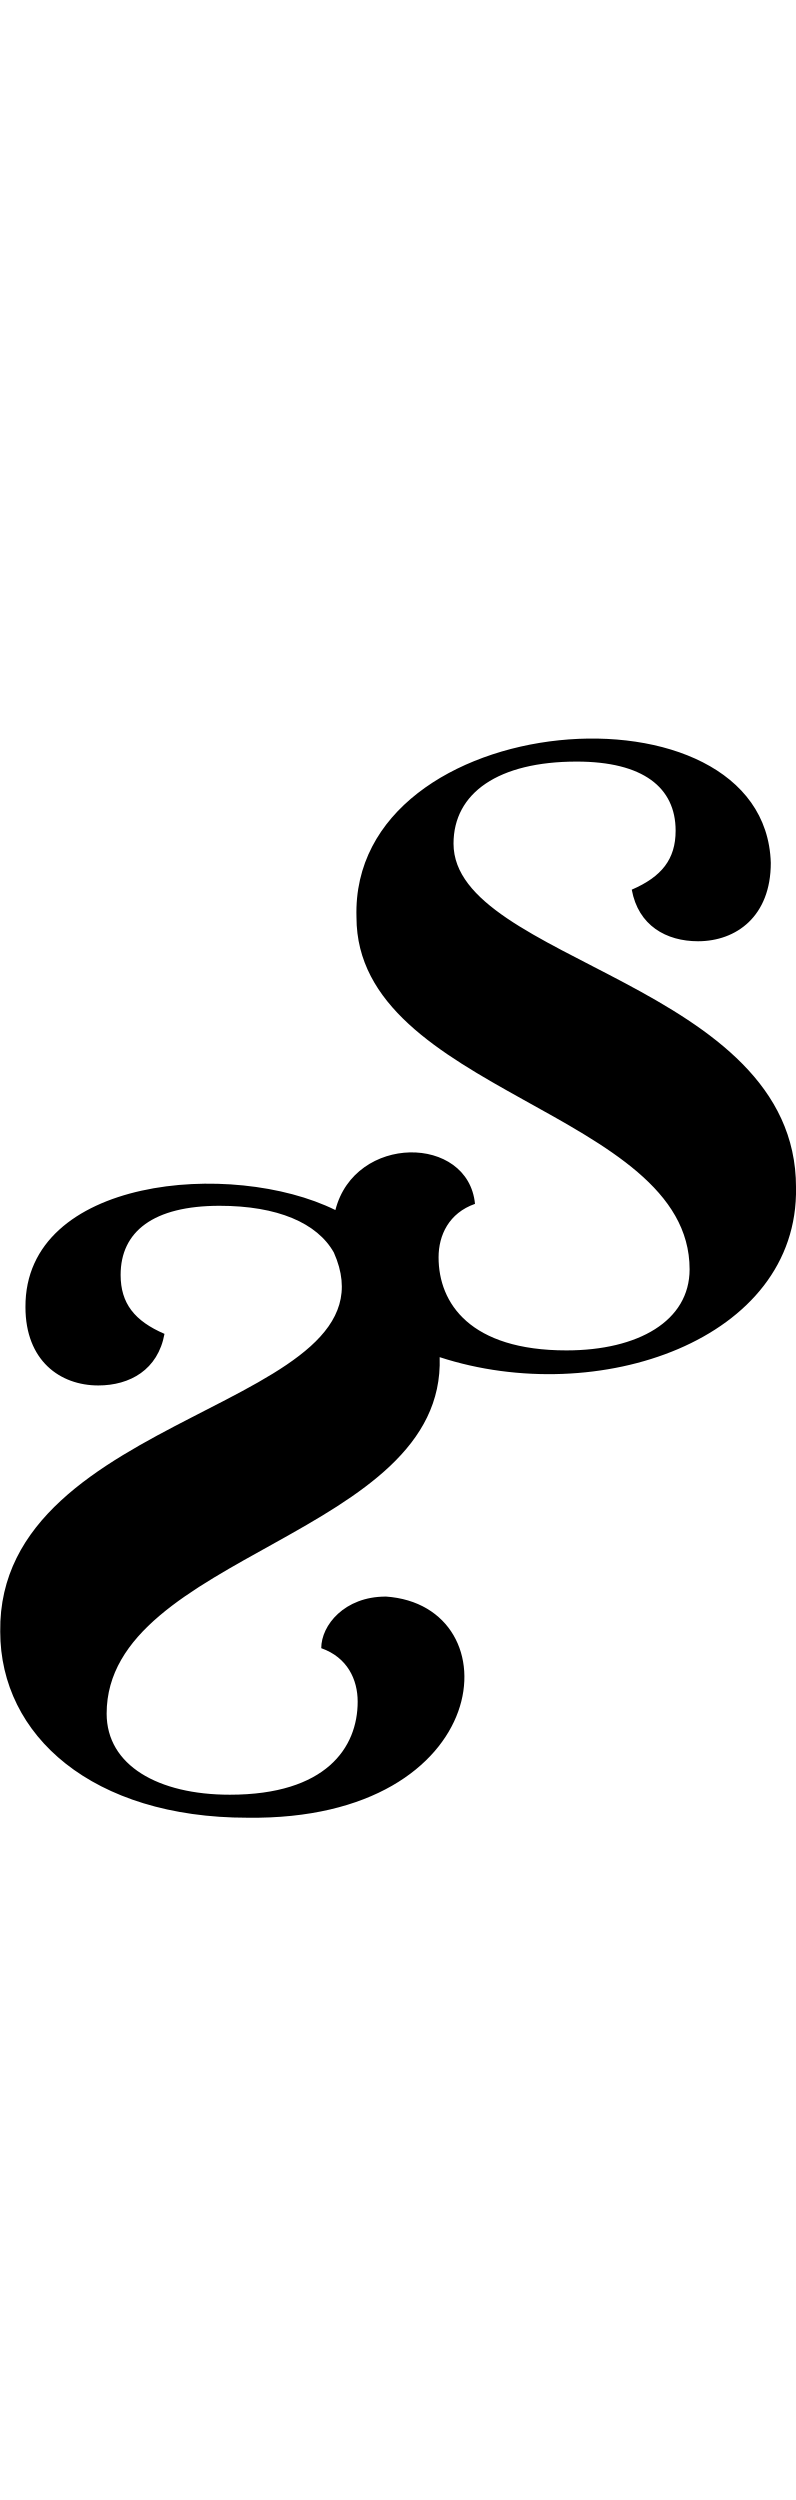
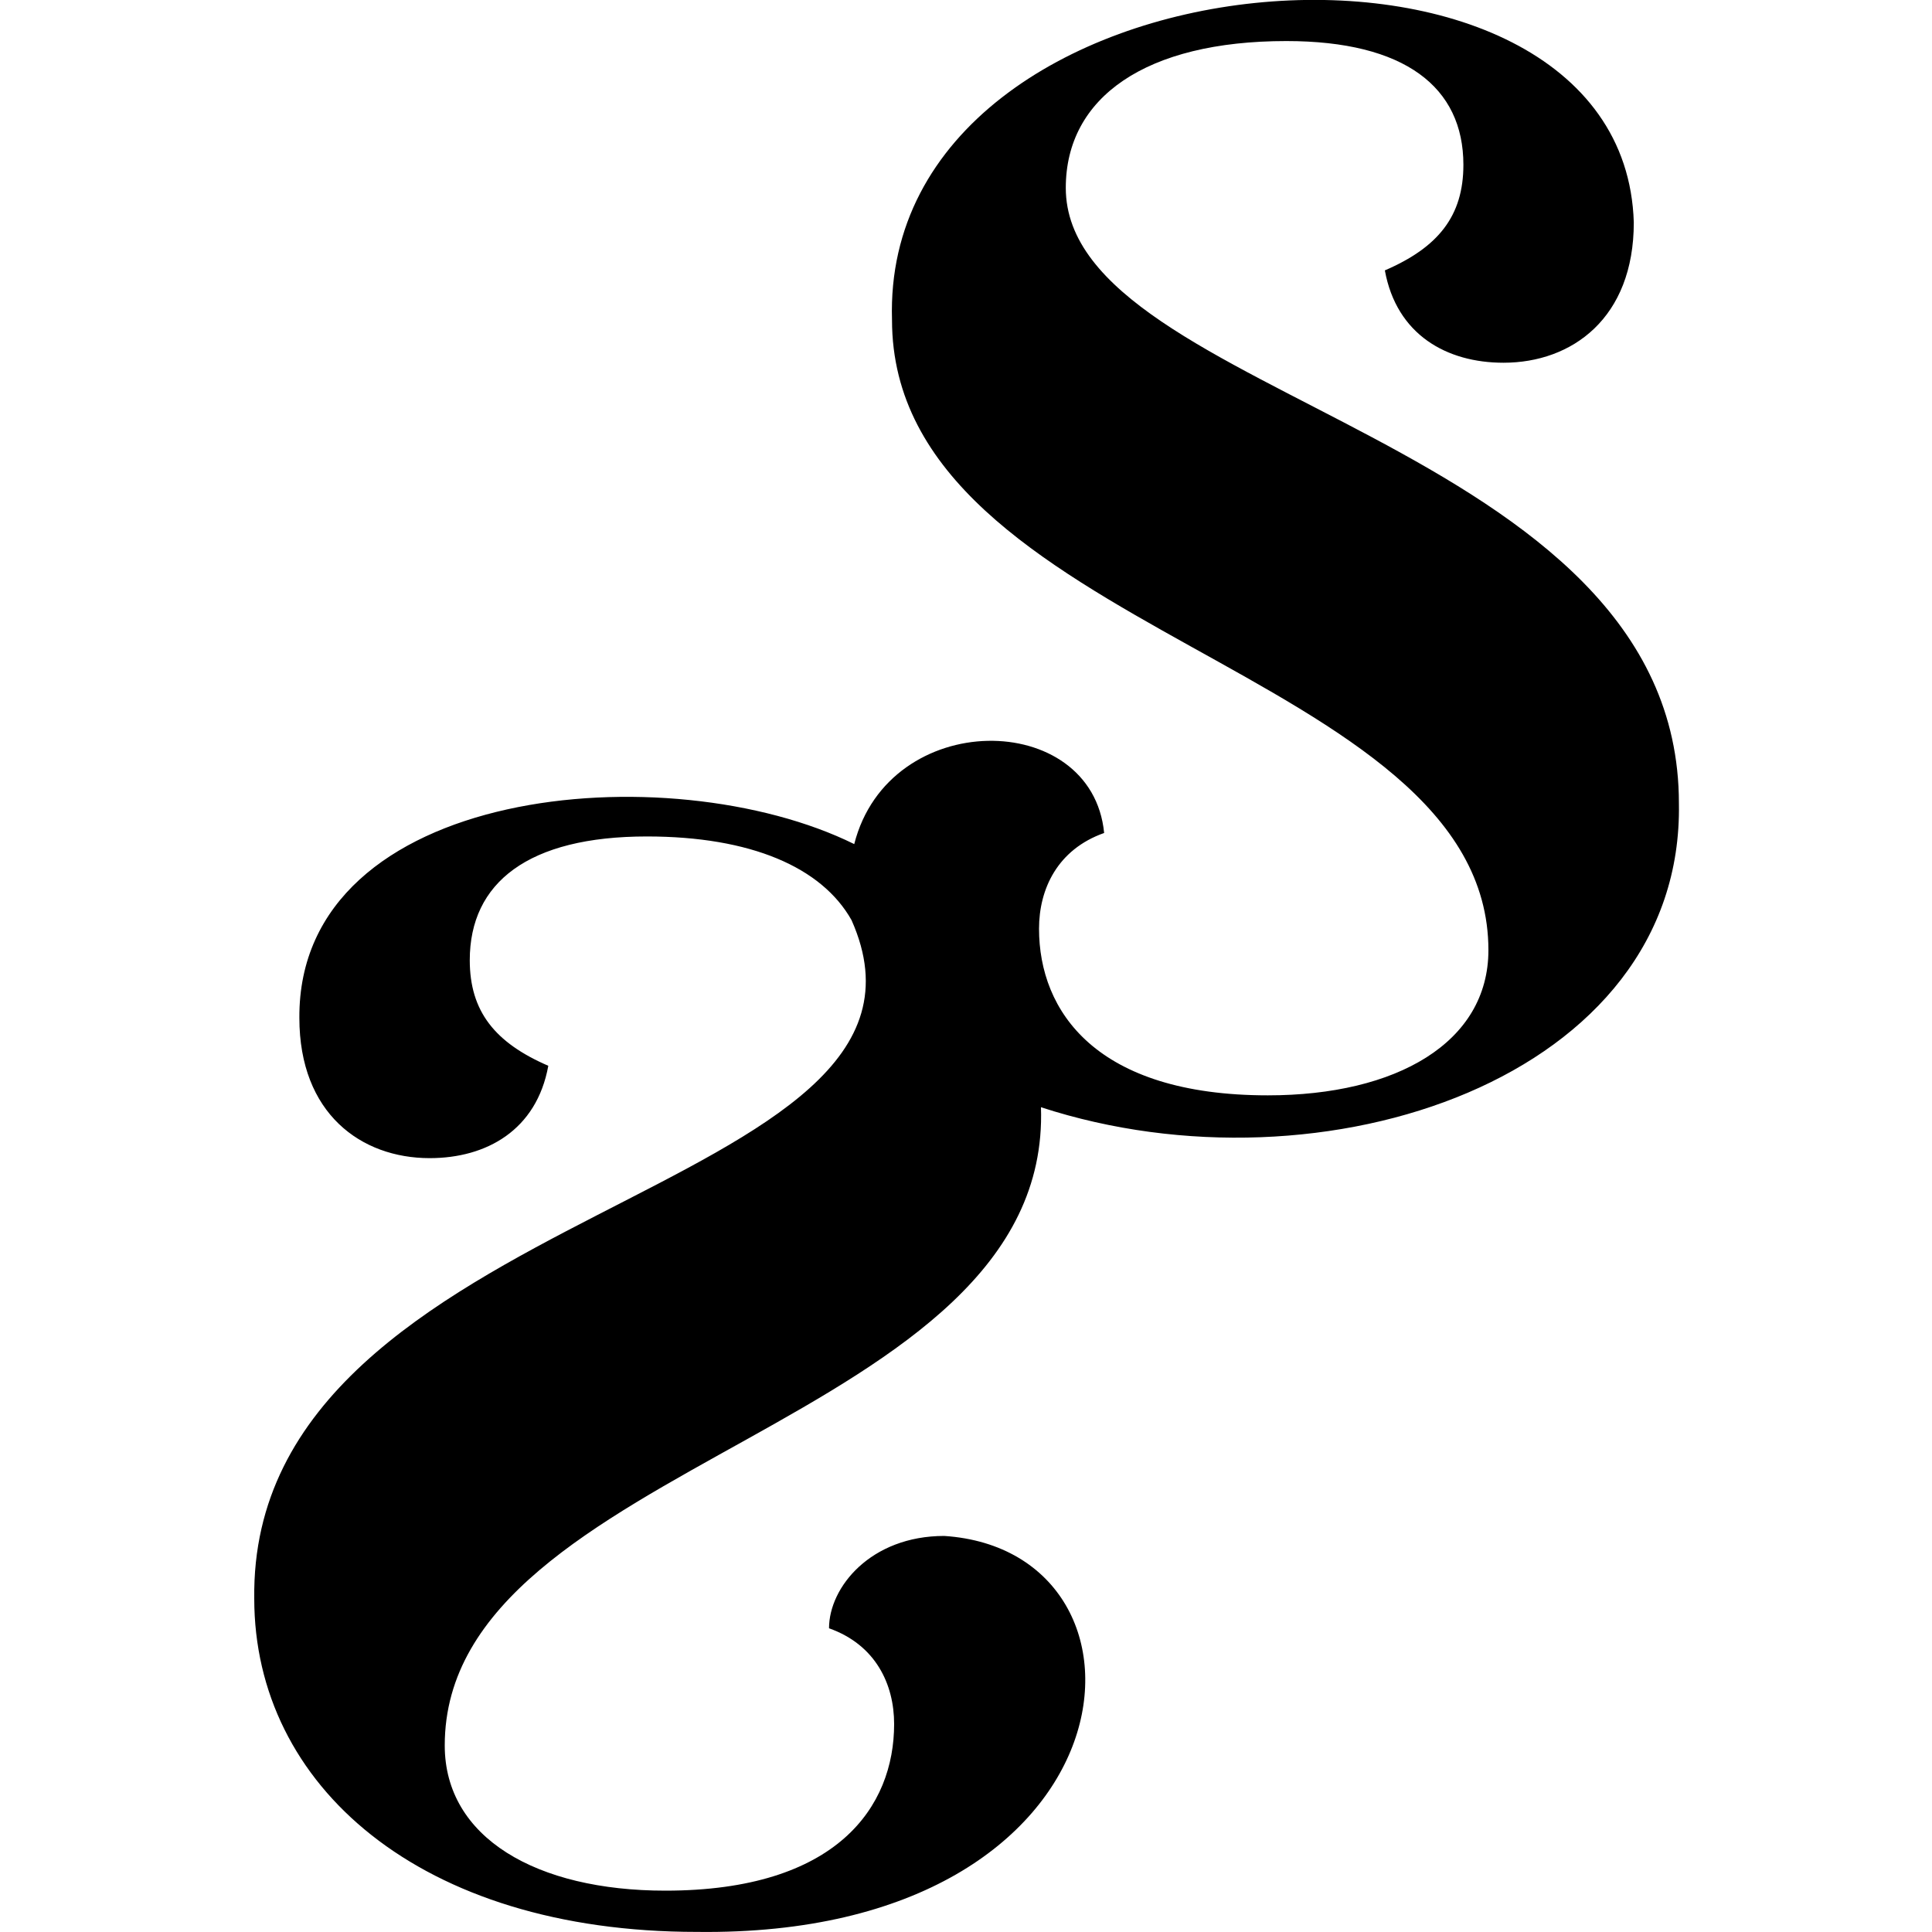
- <svg xmlns="http://www.w3.org/2000/svg" height="44" viewBox="0 0 14 44" width="14">
-   <path d="m6.787 28.1c-.723 0-1.133.503-1.133.908.46.162.641.551.641.941 0 .811-.558 1.638-2.25 1.638-1.265 0-2.168-.519-2.168-1.427-.001-2.811 5.969-3.125 5.861-6.274 2.781.907 6.32-.292 6.272-2.988 0-3.601-6.028-3.974-6.028-6.05 0-.892.788-1.444 2.168-1.444 1.166 0 1.741.454 1.741 1.216 0 .503-.246.811-.772 1.038.115.633.608.908 1.166.908.673 0 1.281-.438 1.281-1.379-.099-3.313-7.406-2.761-7.292.957-0 3.082 5.863 3.406 5.863 6.196 0 .908-.903 1.427-2.168 1.427-1.692 0-2.25-.827-2.25-1.638 0-.389.181-.779.641-.941-.119-1.22-2.116-1.232-2.457.109-1.816-.896-5.468-.582-5.455 1.708 0 .941.608 1.379 1.281 1.379.558 0 1.051-.276 1.166-.908-.526-.227-.772-.535-.772-1.038 0-.762.575-1.216 1.741-1.216 1.022 0 1.72.303 2.012.823 1.22 2.741-5.923 2.765-5.872 6.671-0 1.833 1.626 3.276 4.352 3.276 4.375.055 4.704-3.741 2.431-3.893" />
+ <svg xmlns="http://www.w3.org/2000/svg" height="20" viewBox="0 0 20 20" width="20">
+   <path d="m9.775 15.9c-.761 0-1.193.53-1.193.956.484.171.674.581.674.991 0 .854-.588 1.725-2.369 1.725-1.332 0-2.283-.547-2.283-1.503-.001-2.96 6.286-3.291 6.172-6.607 2.929.955 6.655-.308 6.604-3.146 0-3.792-6.347-4.185-6.347-6.371 0-.939.83-1.52 2.283-1.52 1.228 0 1.833.478 1.833 1.281 0 .529-.259.854-.813 1.093.121.666.64.956 1.228.956.709 0 1.349-.461 1.349-1.452-.104-3.488-7.799-2.907-7.679 1.008-0 3.245 6.174 3.587 6.174 6.525 0 .956-.951 1.503-2.283 1.503-1.781 0-2.369-.871-2.369-1.725 0-.41.19-.82.674-.991-.125-1.285-2.228-1.297-2.587.115-1.913-.944-5.758-.613-5.744 1.799 0 .991.64 1.452 1.349 1.452.588 0 1.107-.29 1.228-.956-.553-.239-.813-.564-.813-1.093 0-.803.605-1.281 1.833-1.281 1.077 0 1.811.319 2.119.866 1.285 2.887-6.237 2.911-6.183 7.024-0 1.93 1.712 3.45 4.583 3.45 4.606.058 4.953-3.94 2.56-4.099" />
</svg>
